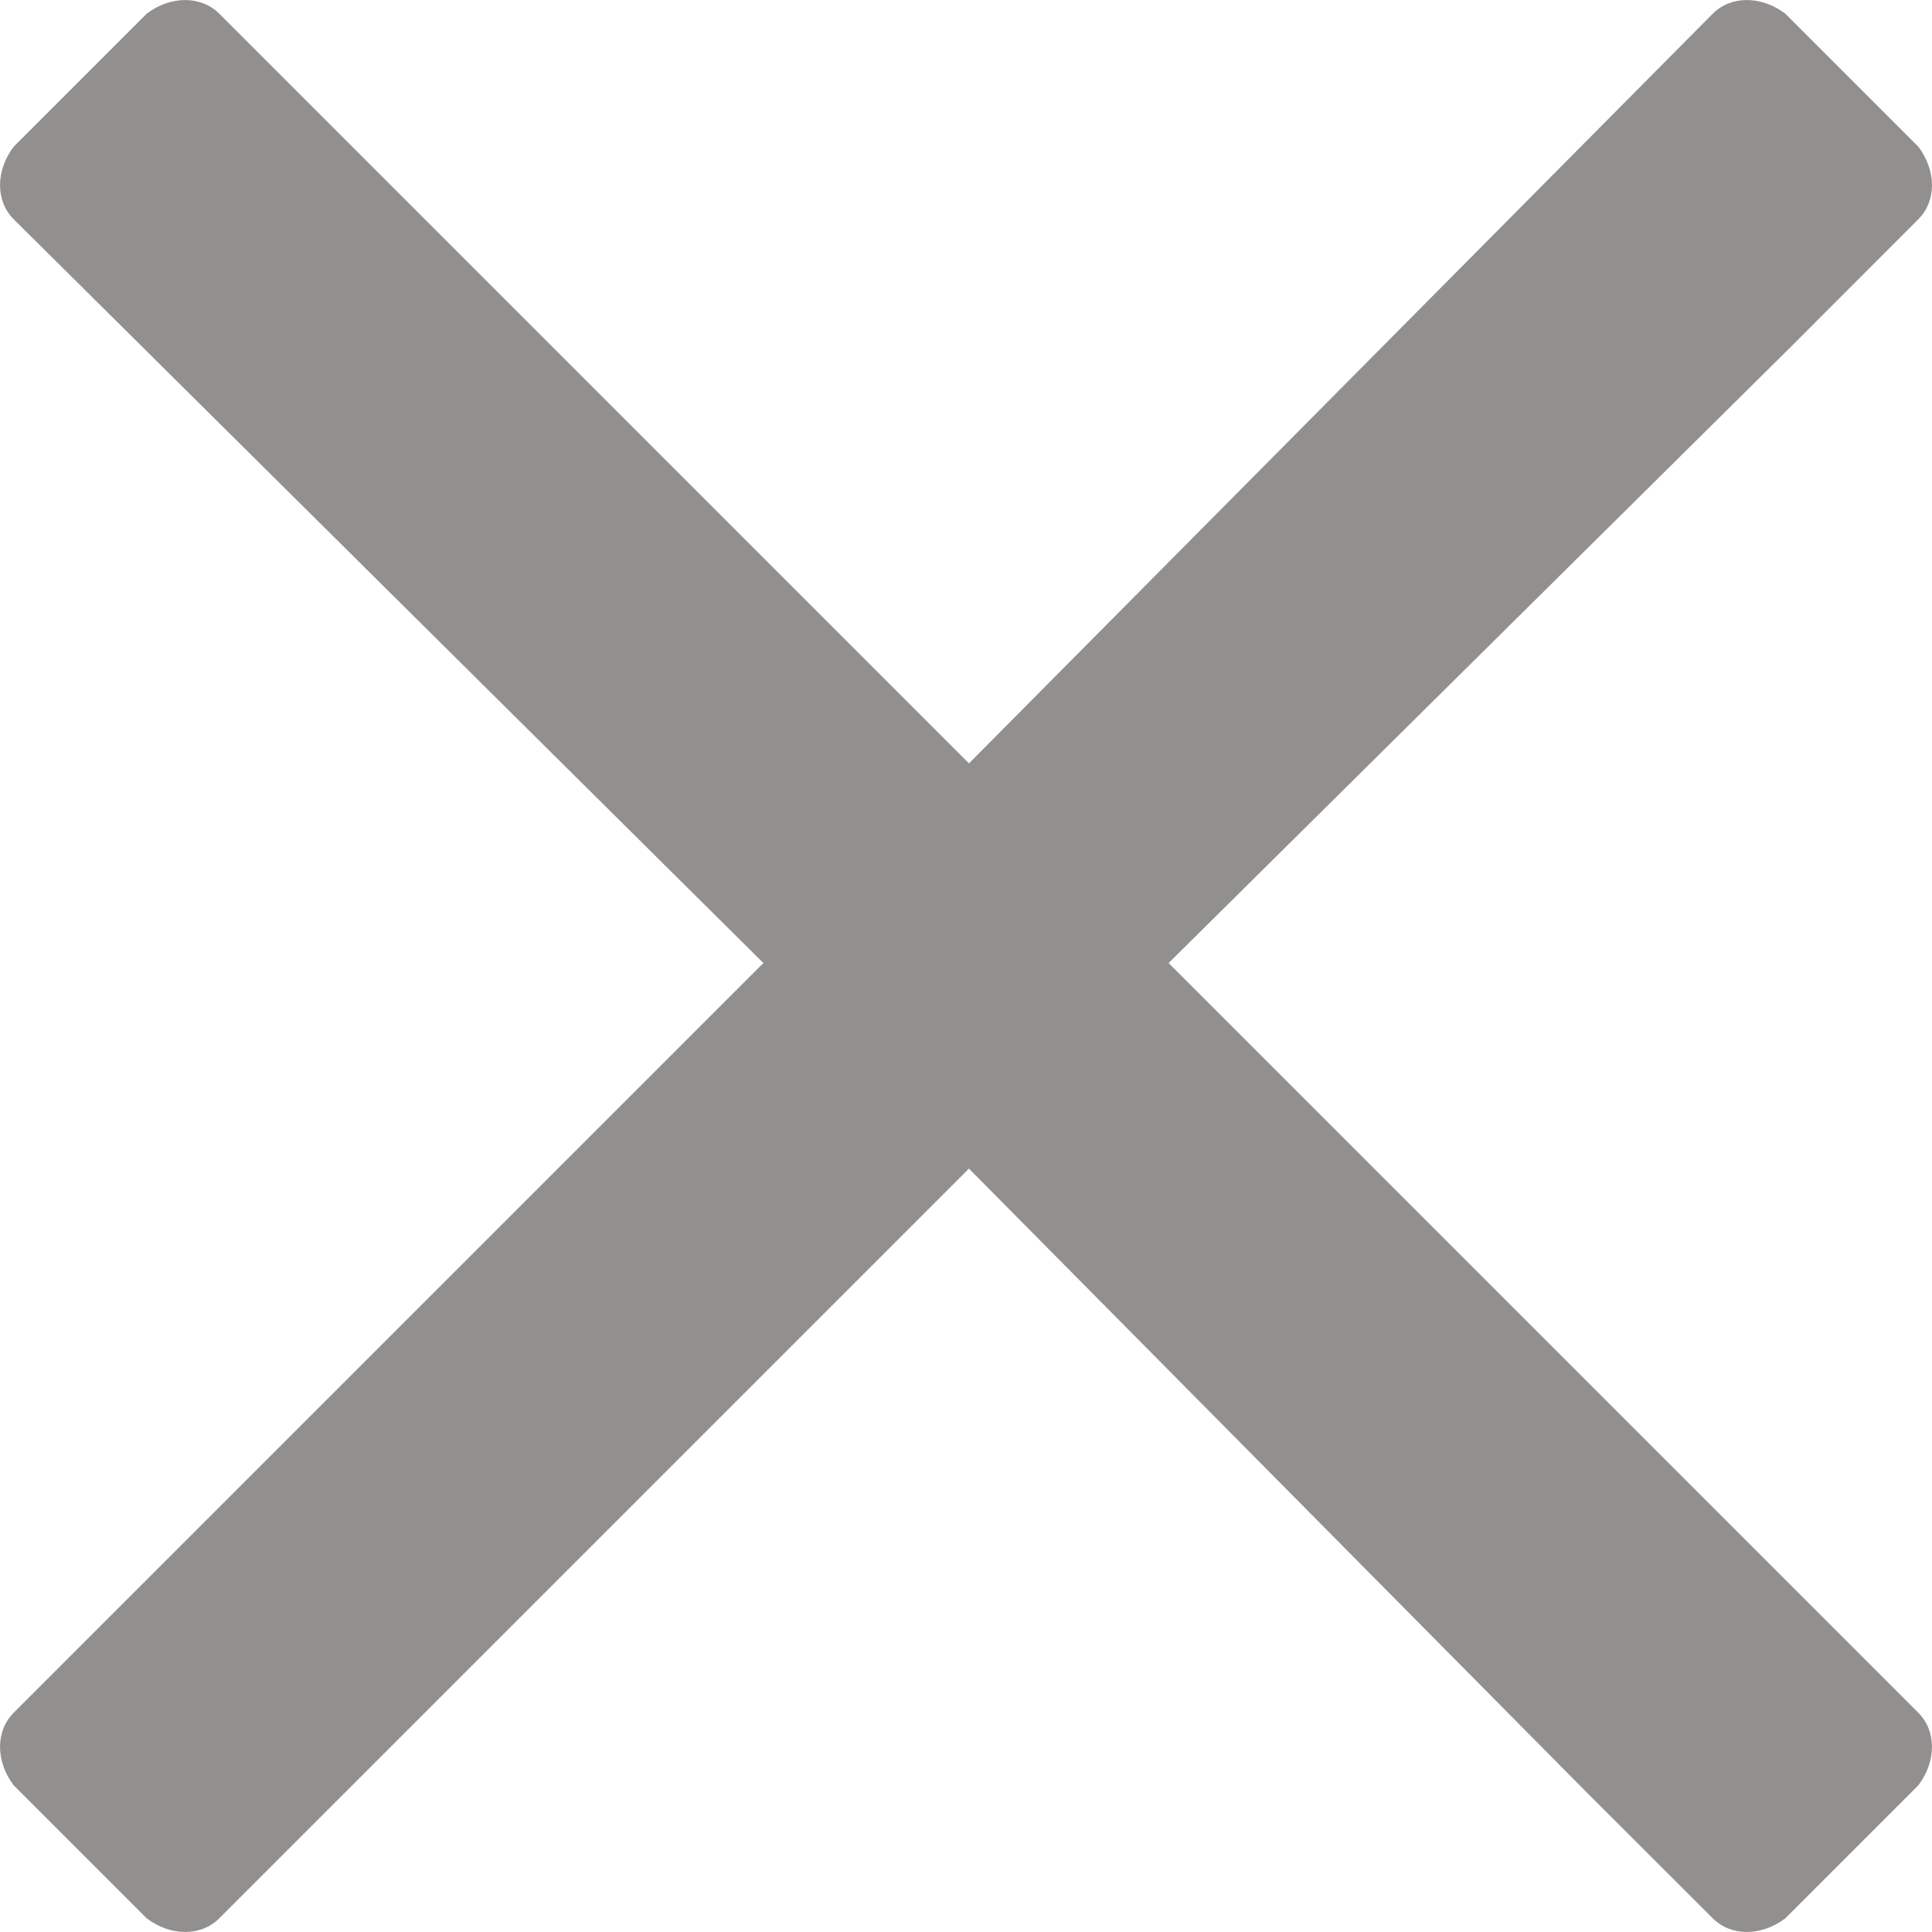
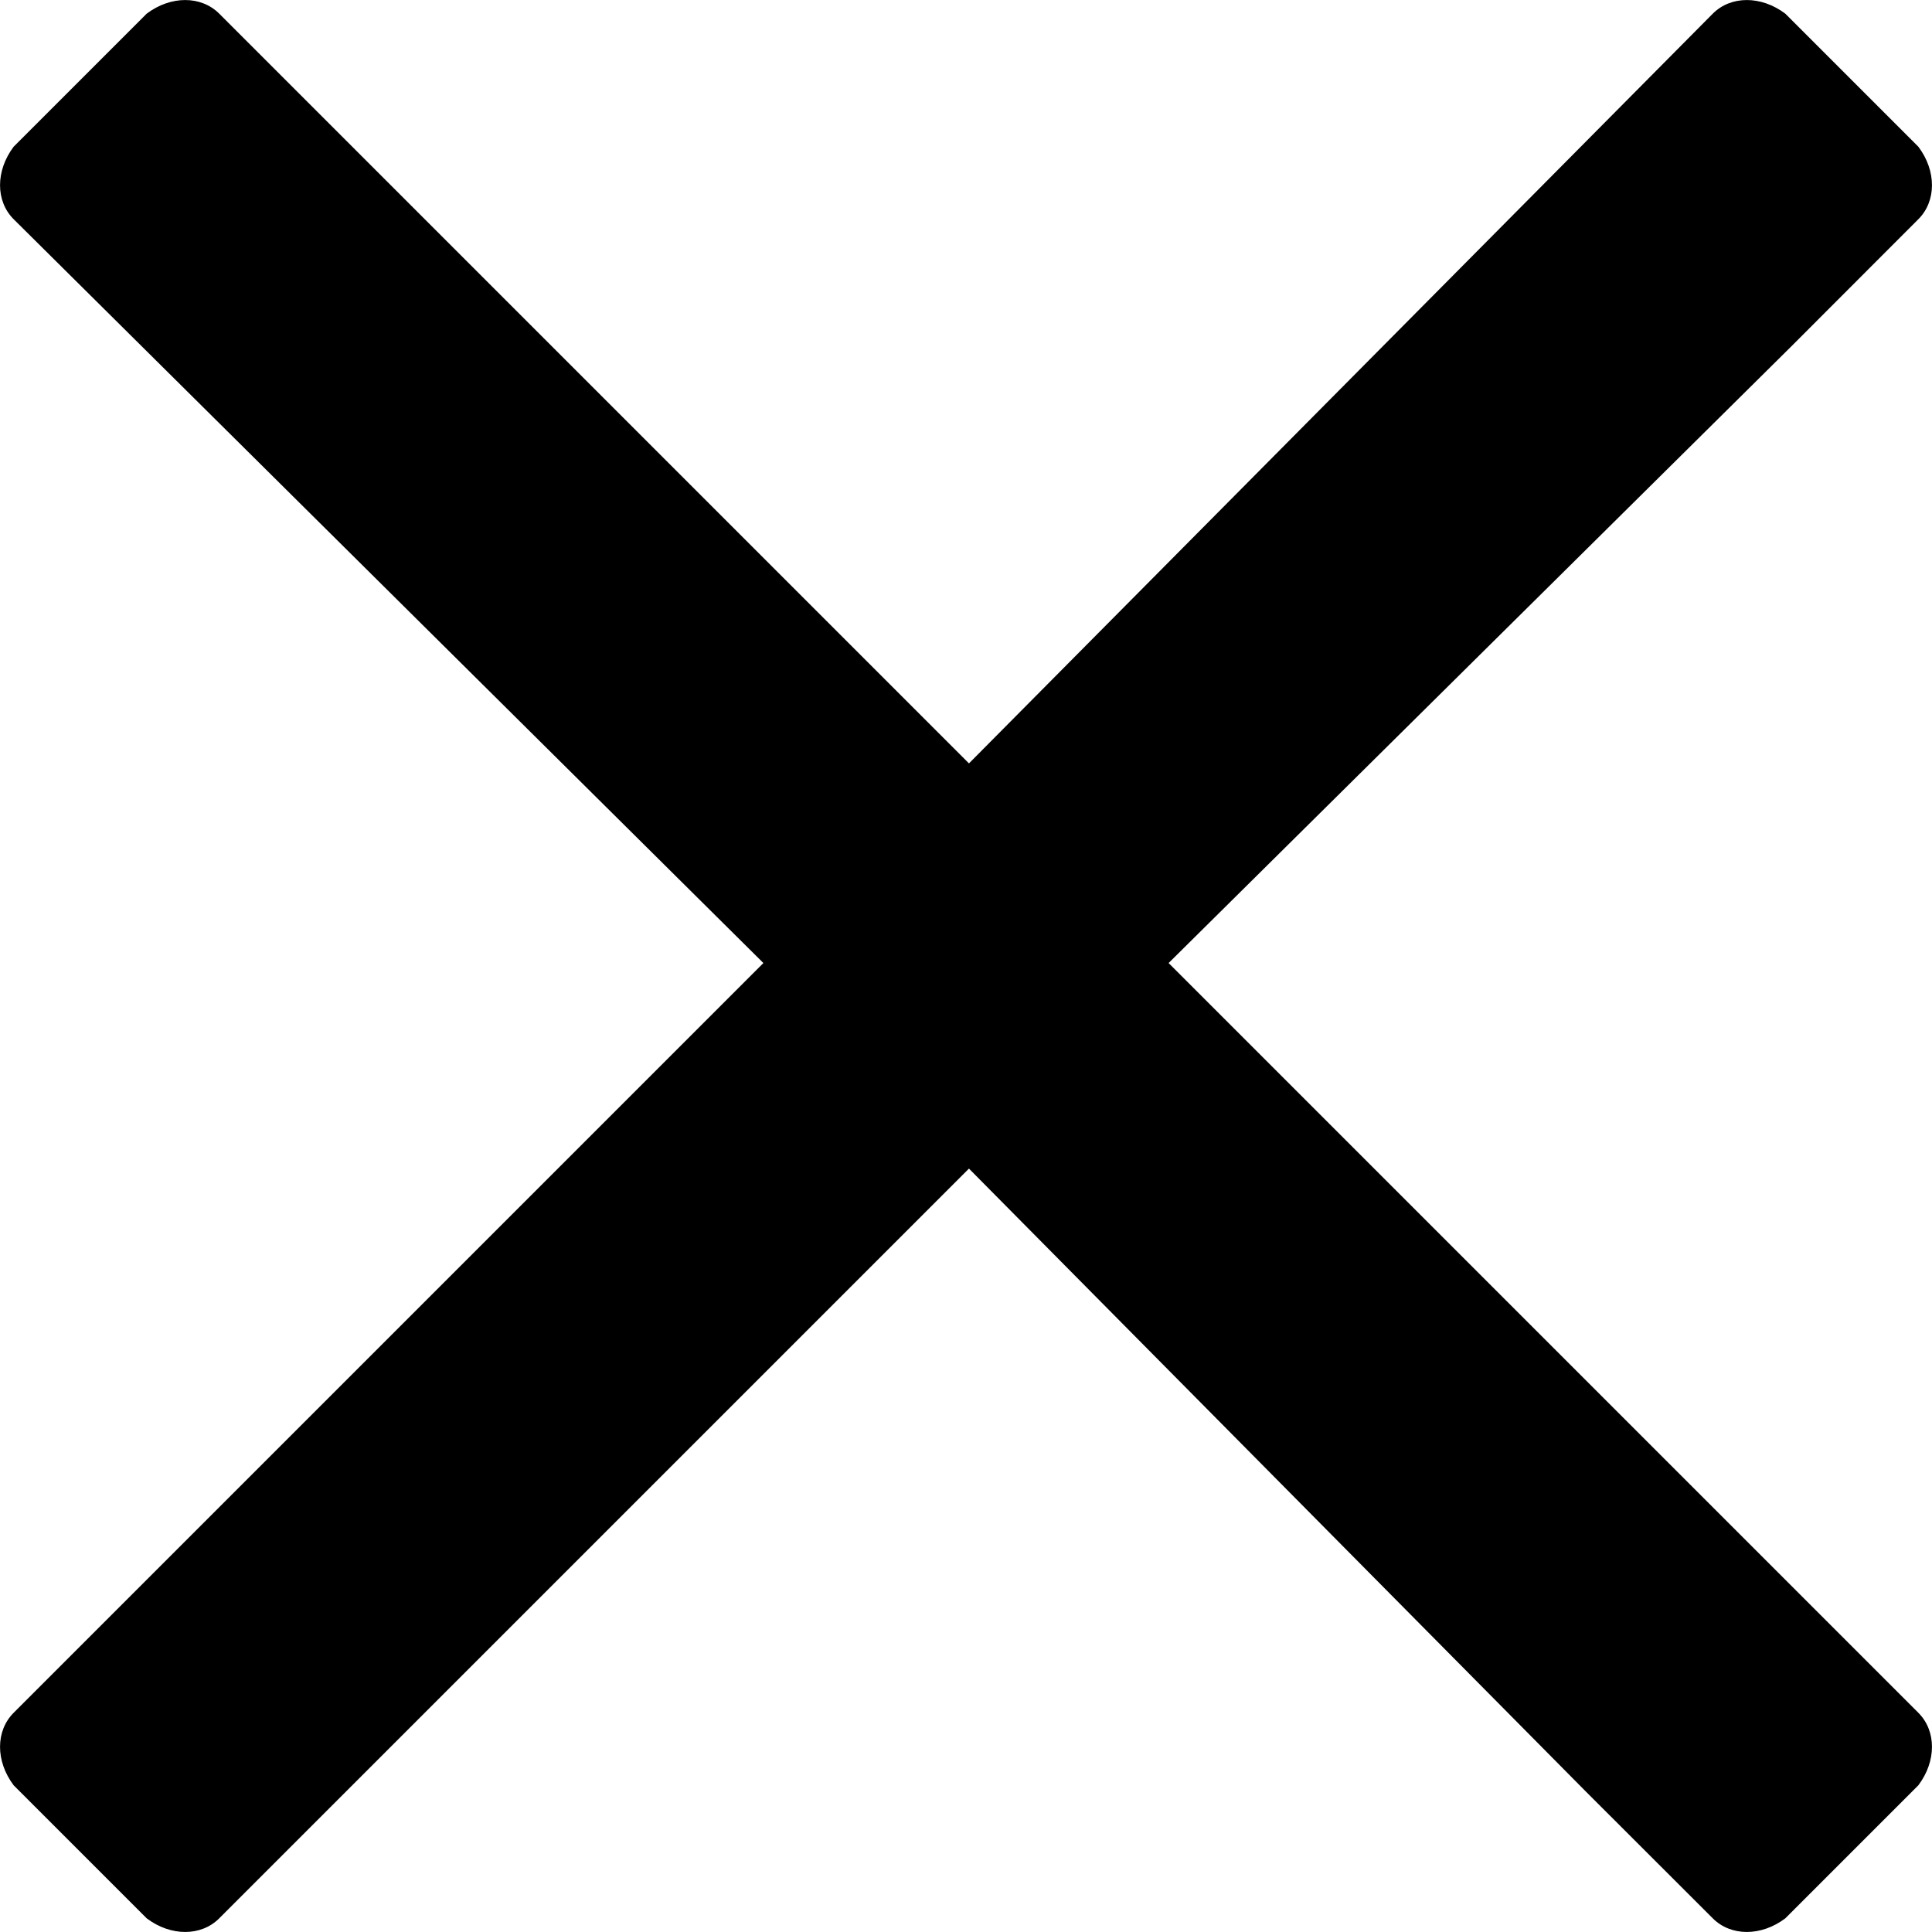
<svg xmlns="http://www.w3.org/2000/svg" width="15" height="15" viewBox="0 0 15 15" fill="none">
-   <path d="M9.073 7.477L13.909 2.688L14.894 1.702C15.035 1.561 15.035 1.326 14.894 1.139L13.861 0.106C13.674 -0.035 13.439 -0.035 13.298 0.106L7.523 5.927L1.702 0.106C1.561 -0.035 1.326 -0.035 1.139 0.106L0.106 1.139C-0.035 1.326 -0.035 1.561 0.106 1.702L5.927 7.477L0.106 13.298C-0.035 13.439 -0.035 13.674 0.106 13.861L1.139 14.894C1.326 15.035 1.561 15.035 1.702 14.894L7.523 9.073L12.312 13.909L13.298 14.894C13.439 15.035 13.674 15.035 13.861 14.894L14.894 13.861C15.035 13.674 15.035 13.439 14.894 13.298L9.073 7.477Z" fill="#91908E" />
+   <path d="M9.073 7.477L13.909 2.688L14.894 1.702C15.035 1.561 15.035 1.326 14.894 1.139L13.861 0.106C13.674 -0.035 13.439 -0.035 13.298 0.106L7.523 5.927L1.702 0.106C1.561 -0.035 1.326 -0.035 1.139 0.106L0.106 1.139C-0.035 1.326 -0.035 1.561 0.106 1.702L5.927 7.477L0.106 13.298C-0.035 13.439 -0.035 13.674 0.106 13.861L1.139 14.894C1.326 15.035 1.561 15.035 1.702 14.894L7.523 9.073L12.312 13.909L13.298 14.894C13.439 15.035 13.674 15.035 13.861 14.894L14.894 13.861C15.035 13.674 15.035 13.439 14.894 13.298L9.073 7.477Z" fill="currentColor" />
</svg>
